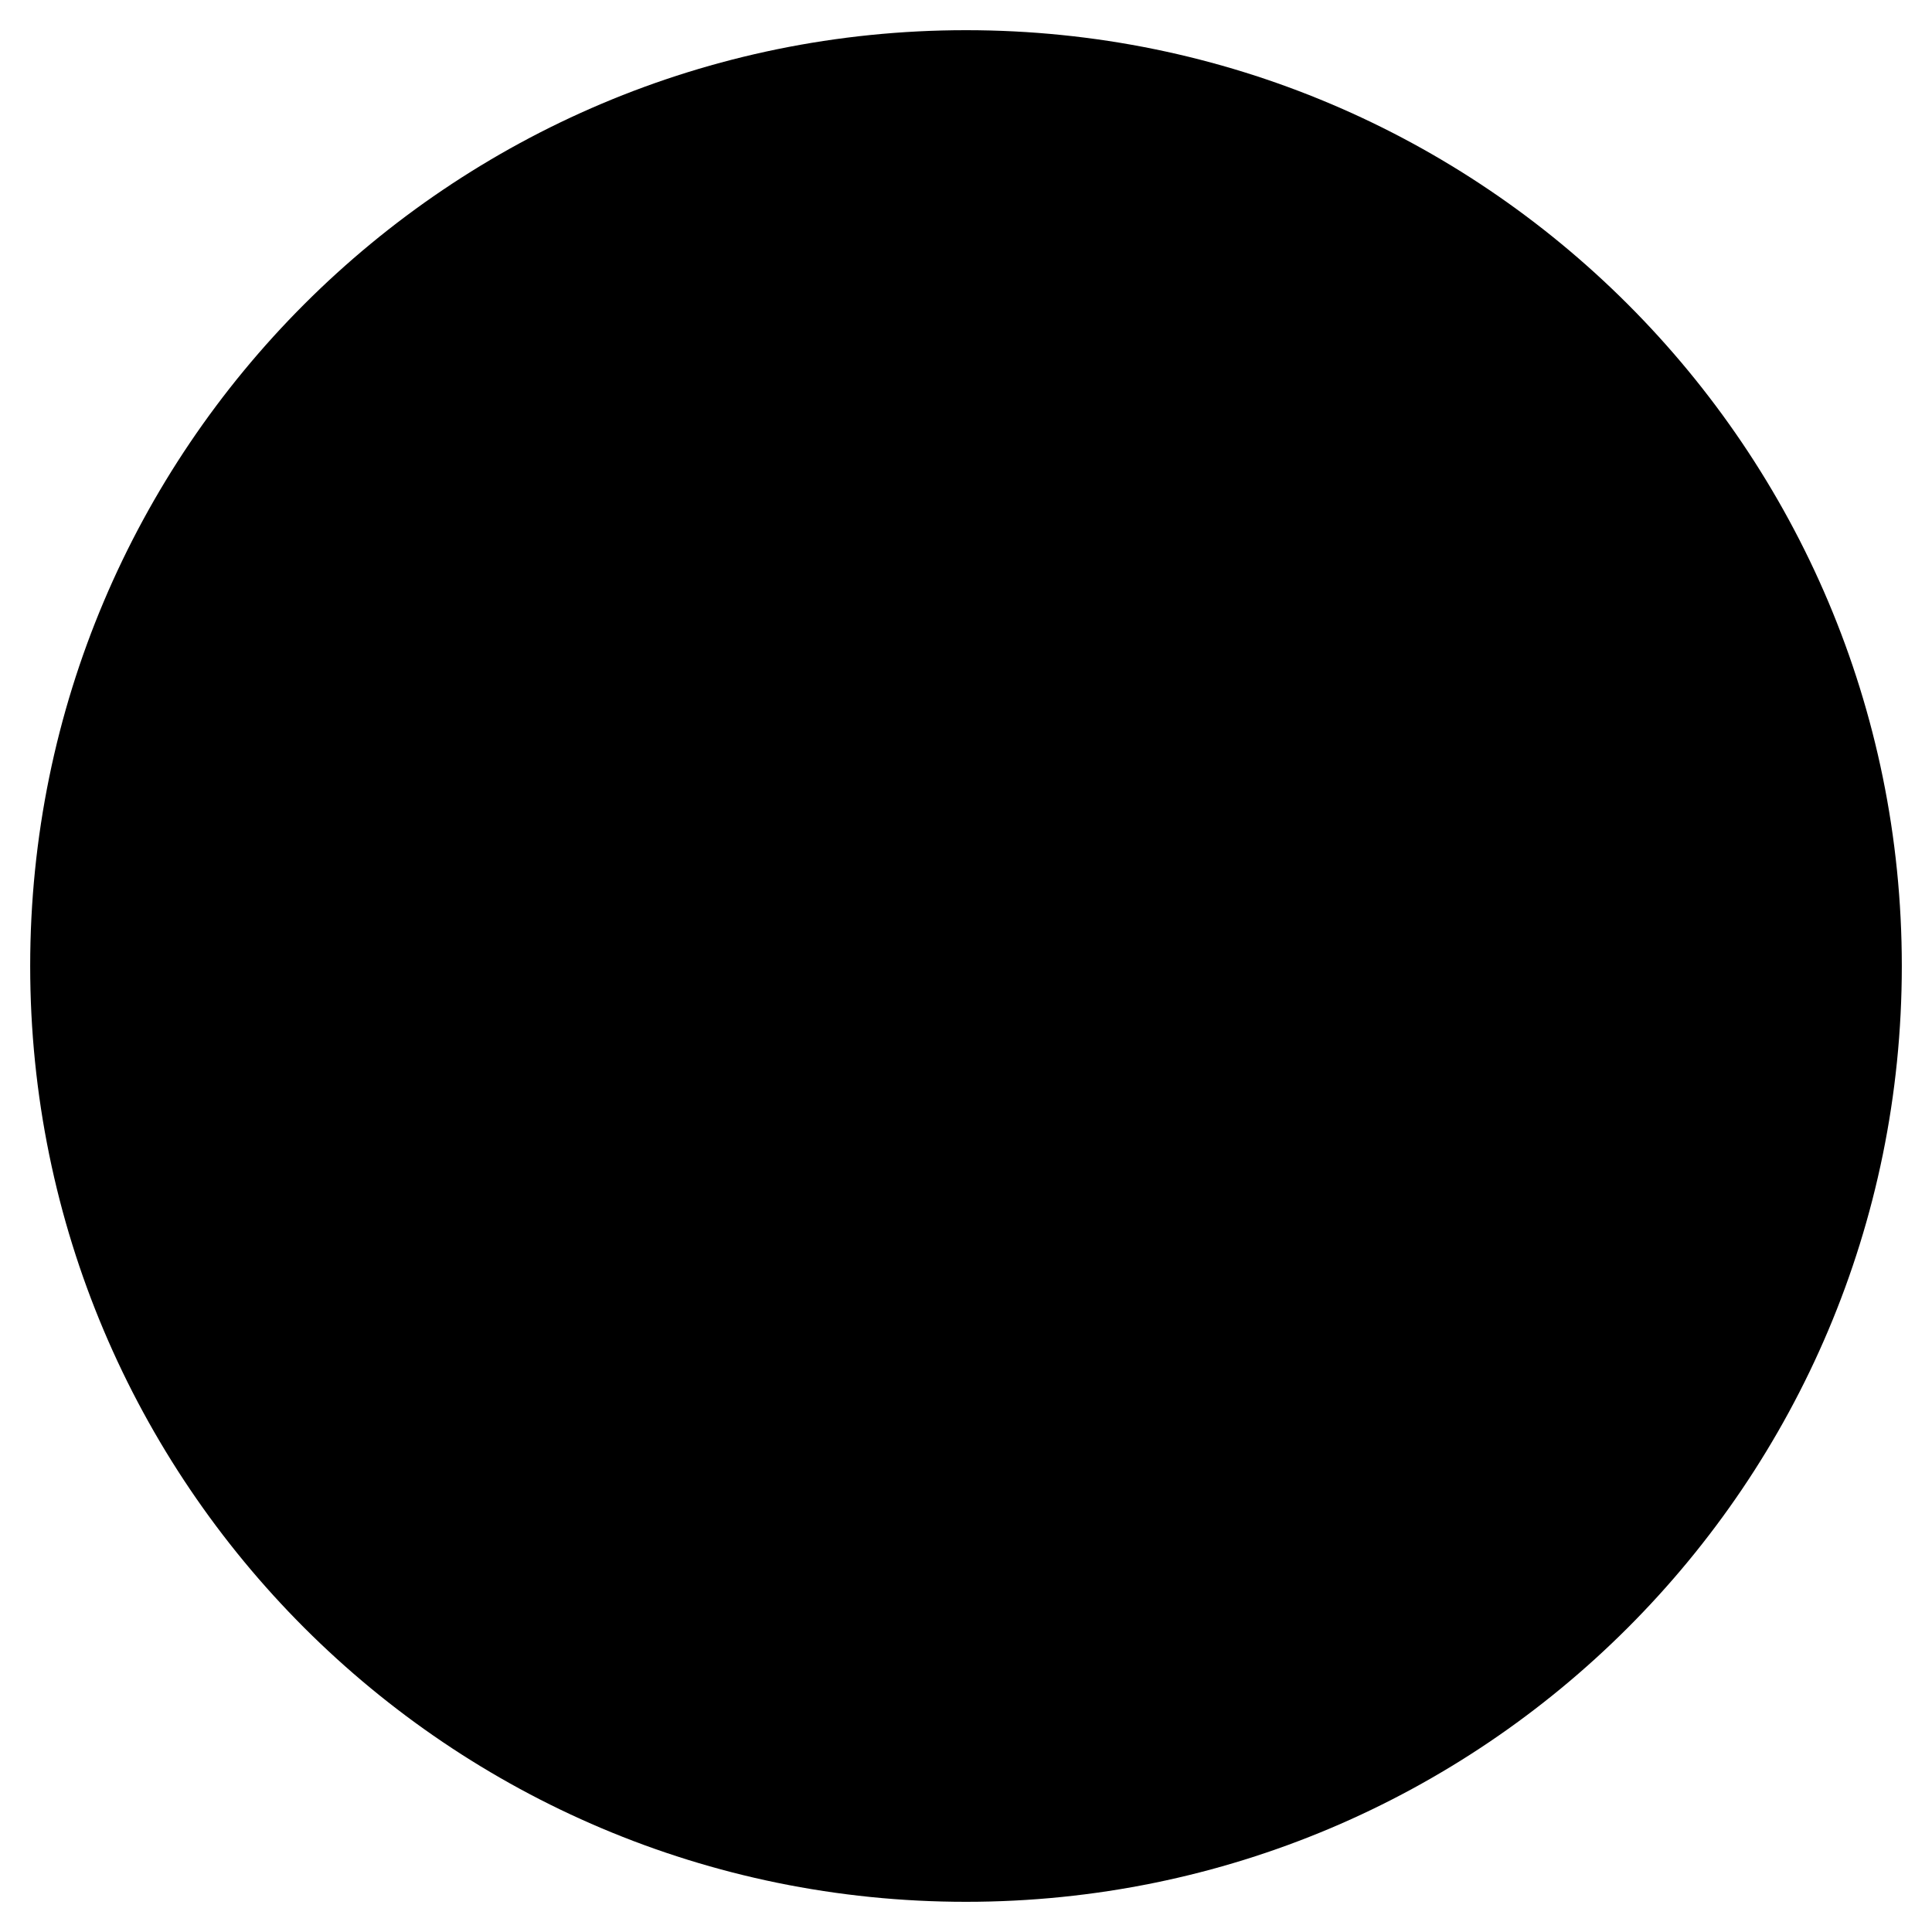
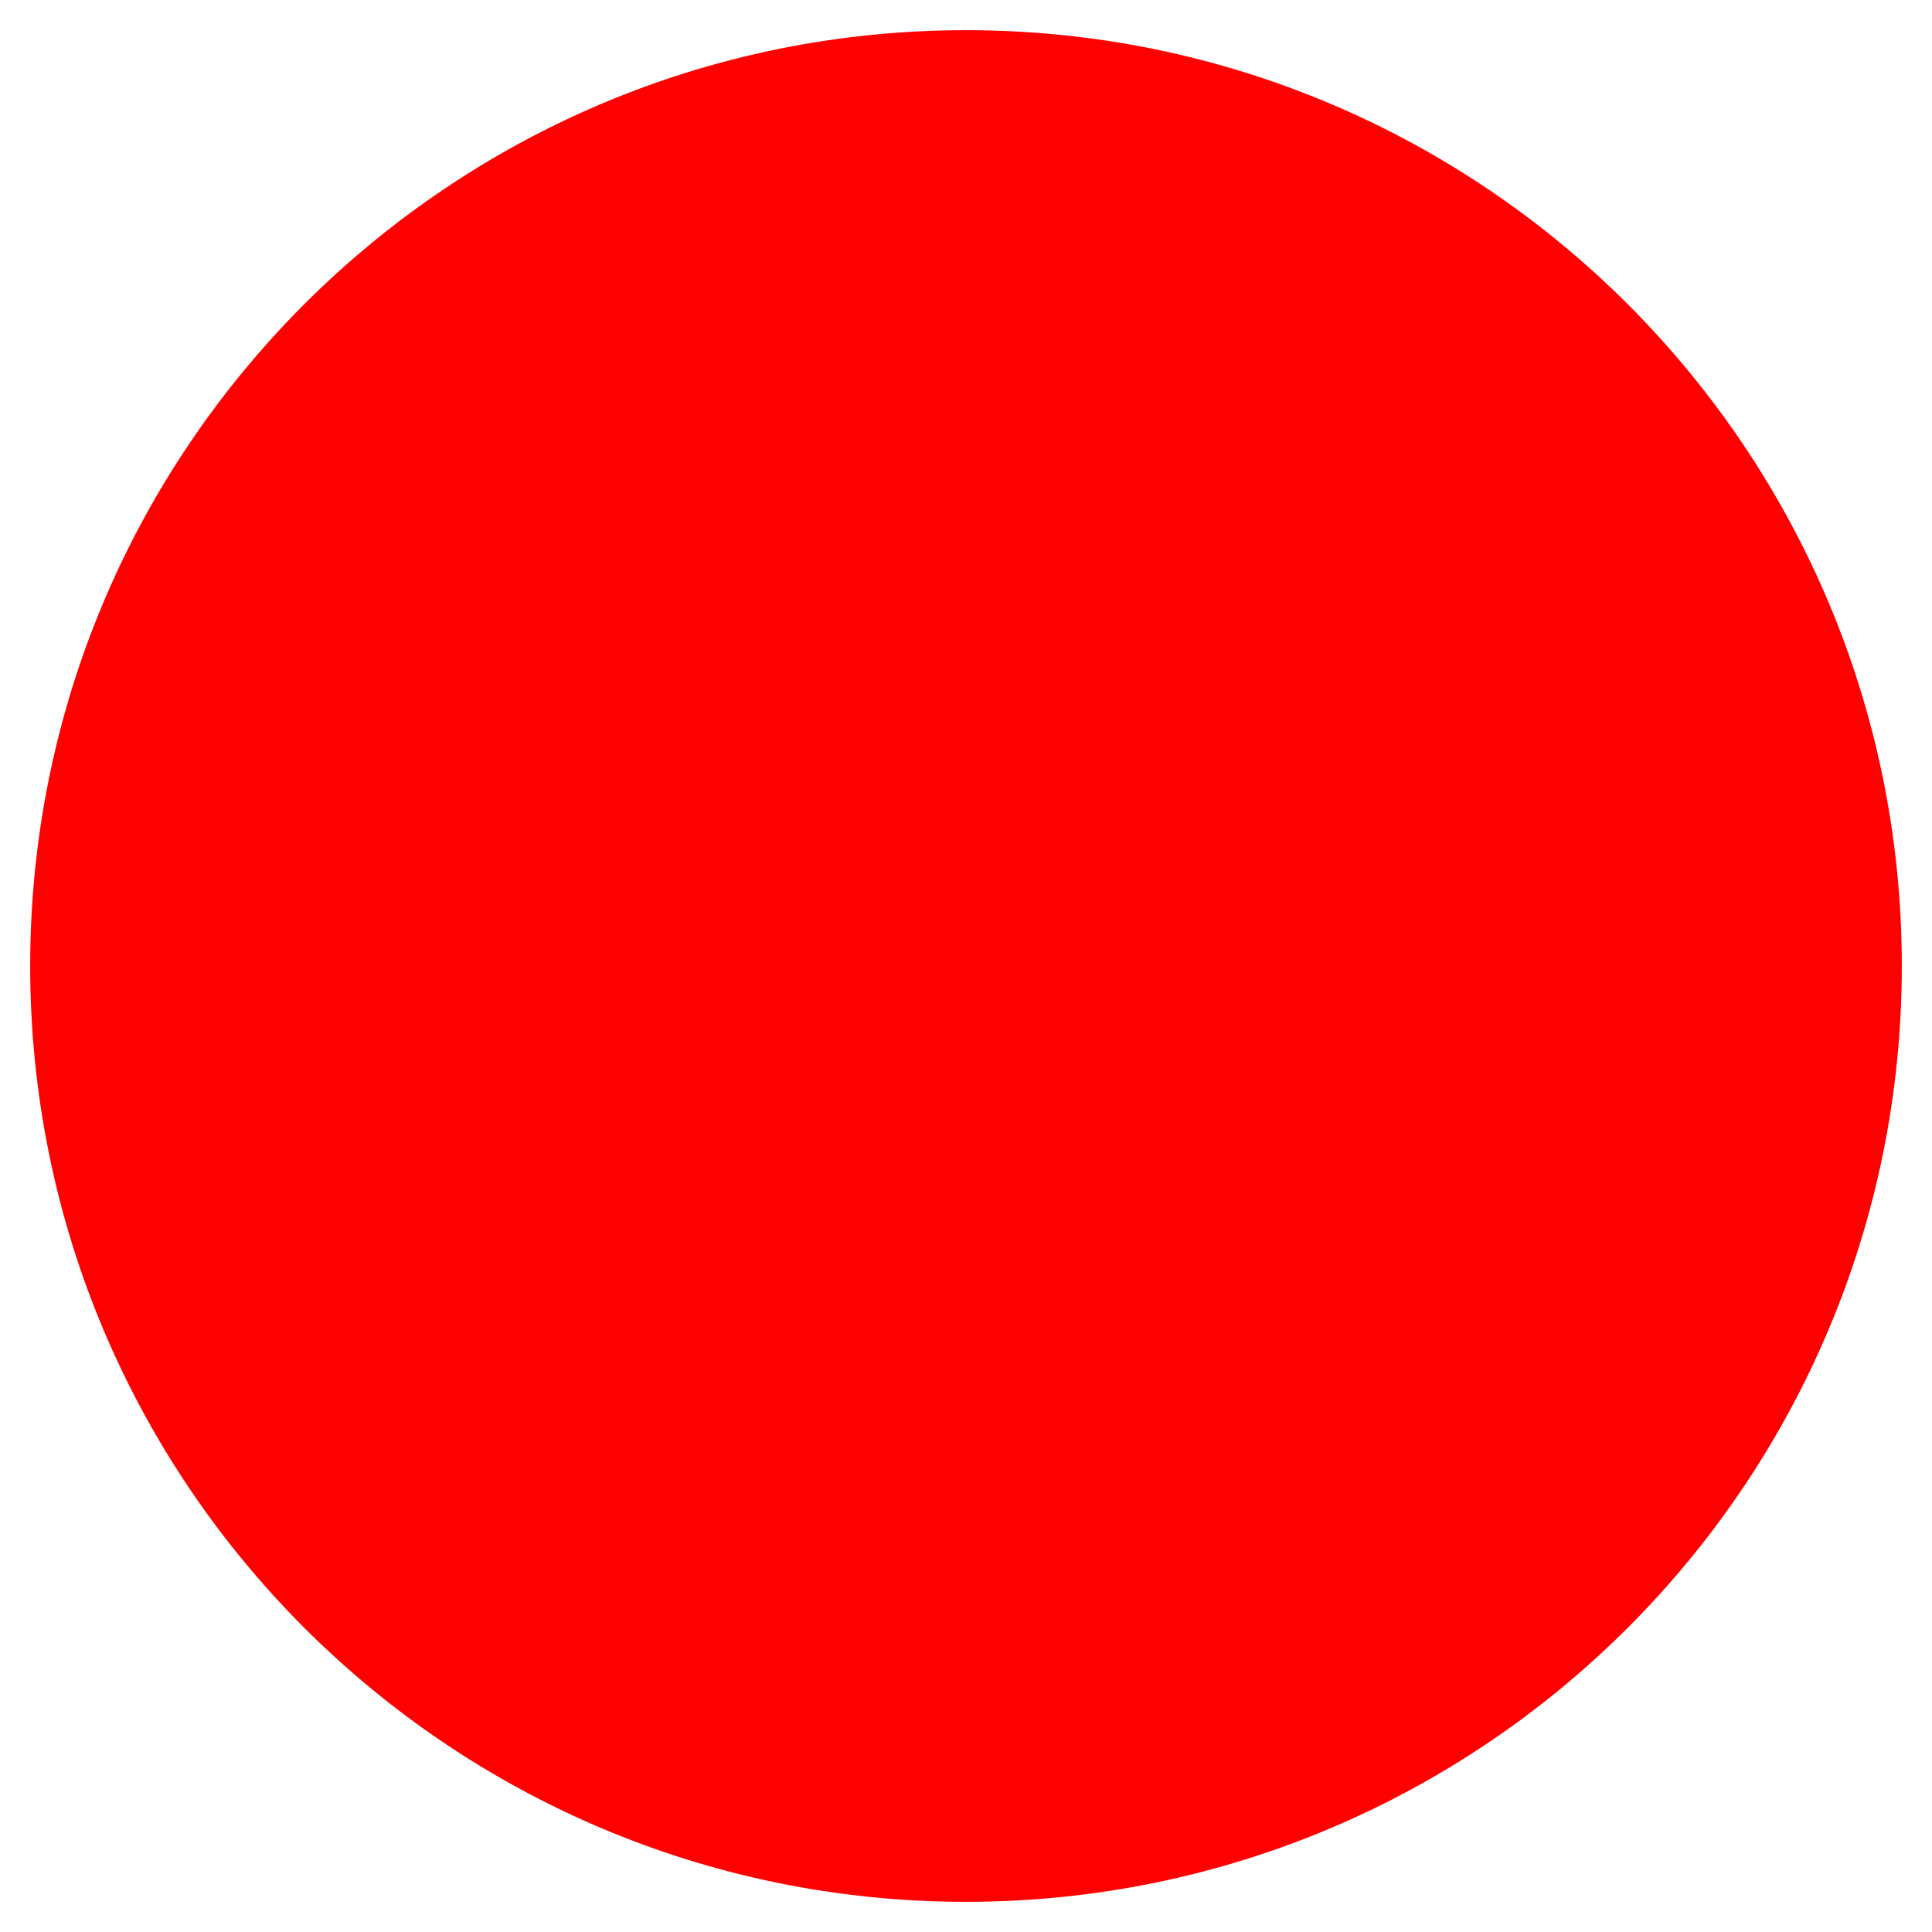
<svg xmlns="http://www.w3.org/2000/svg" aria-hidden="true" focusable="false" data-prefix="fas" data-icon="circle" class="svg-inline--fa fa-circle fa-w-16" role="img" viewBox="0 0 512 512">
-   <path fill="currentColor" d="M256 8C119 8 8 119 8 256s111 248 248 248 248-111 248-248S393 8 256 8z" />
+   <path fill="#ff0000" d="M256 8C119 8 8 119 8 256s111 248 248 248 248-111 248-248S393 8 256 8z" />
</svg>
